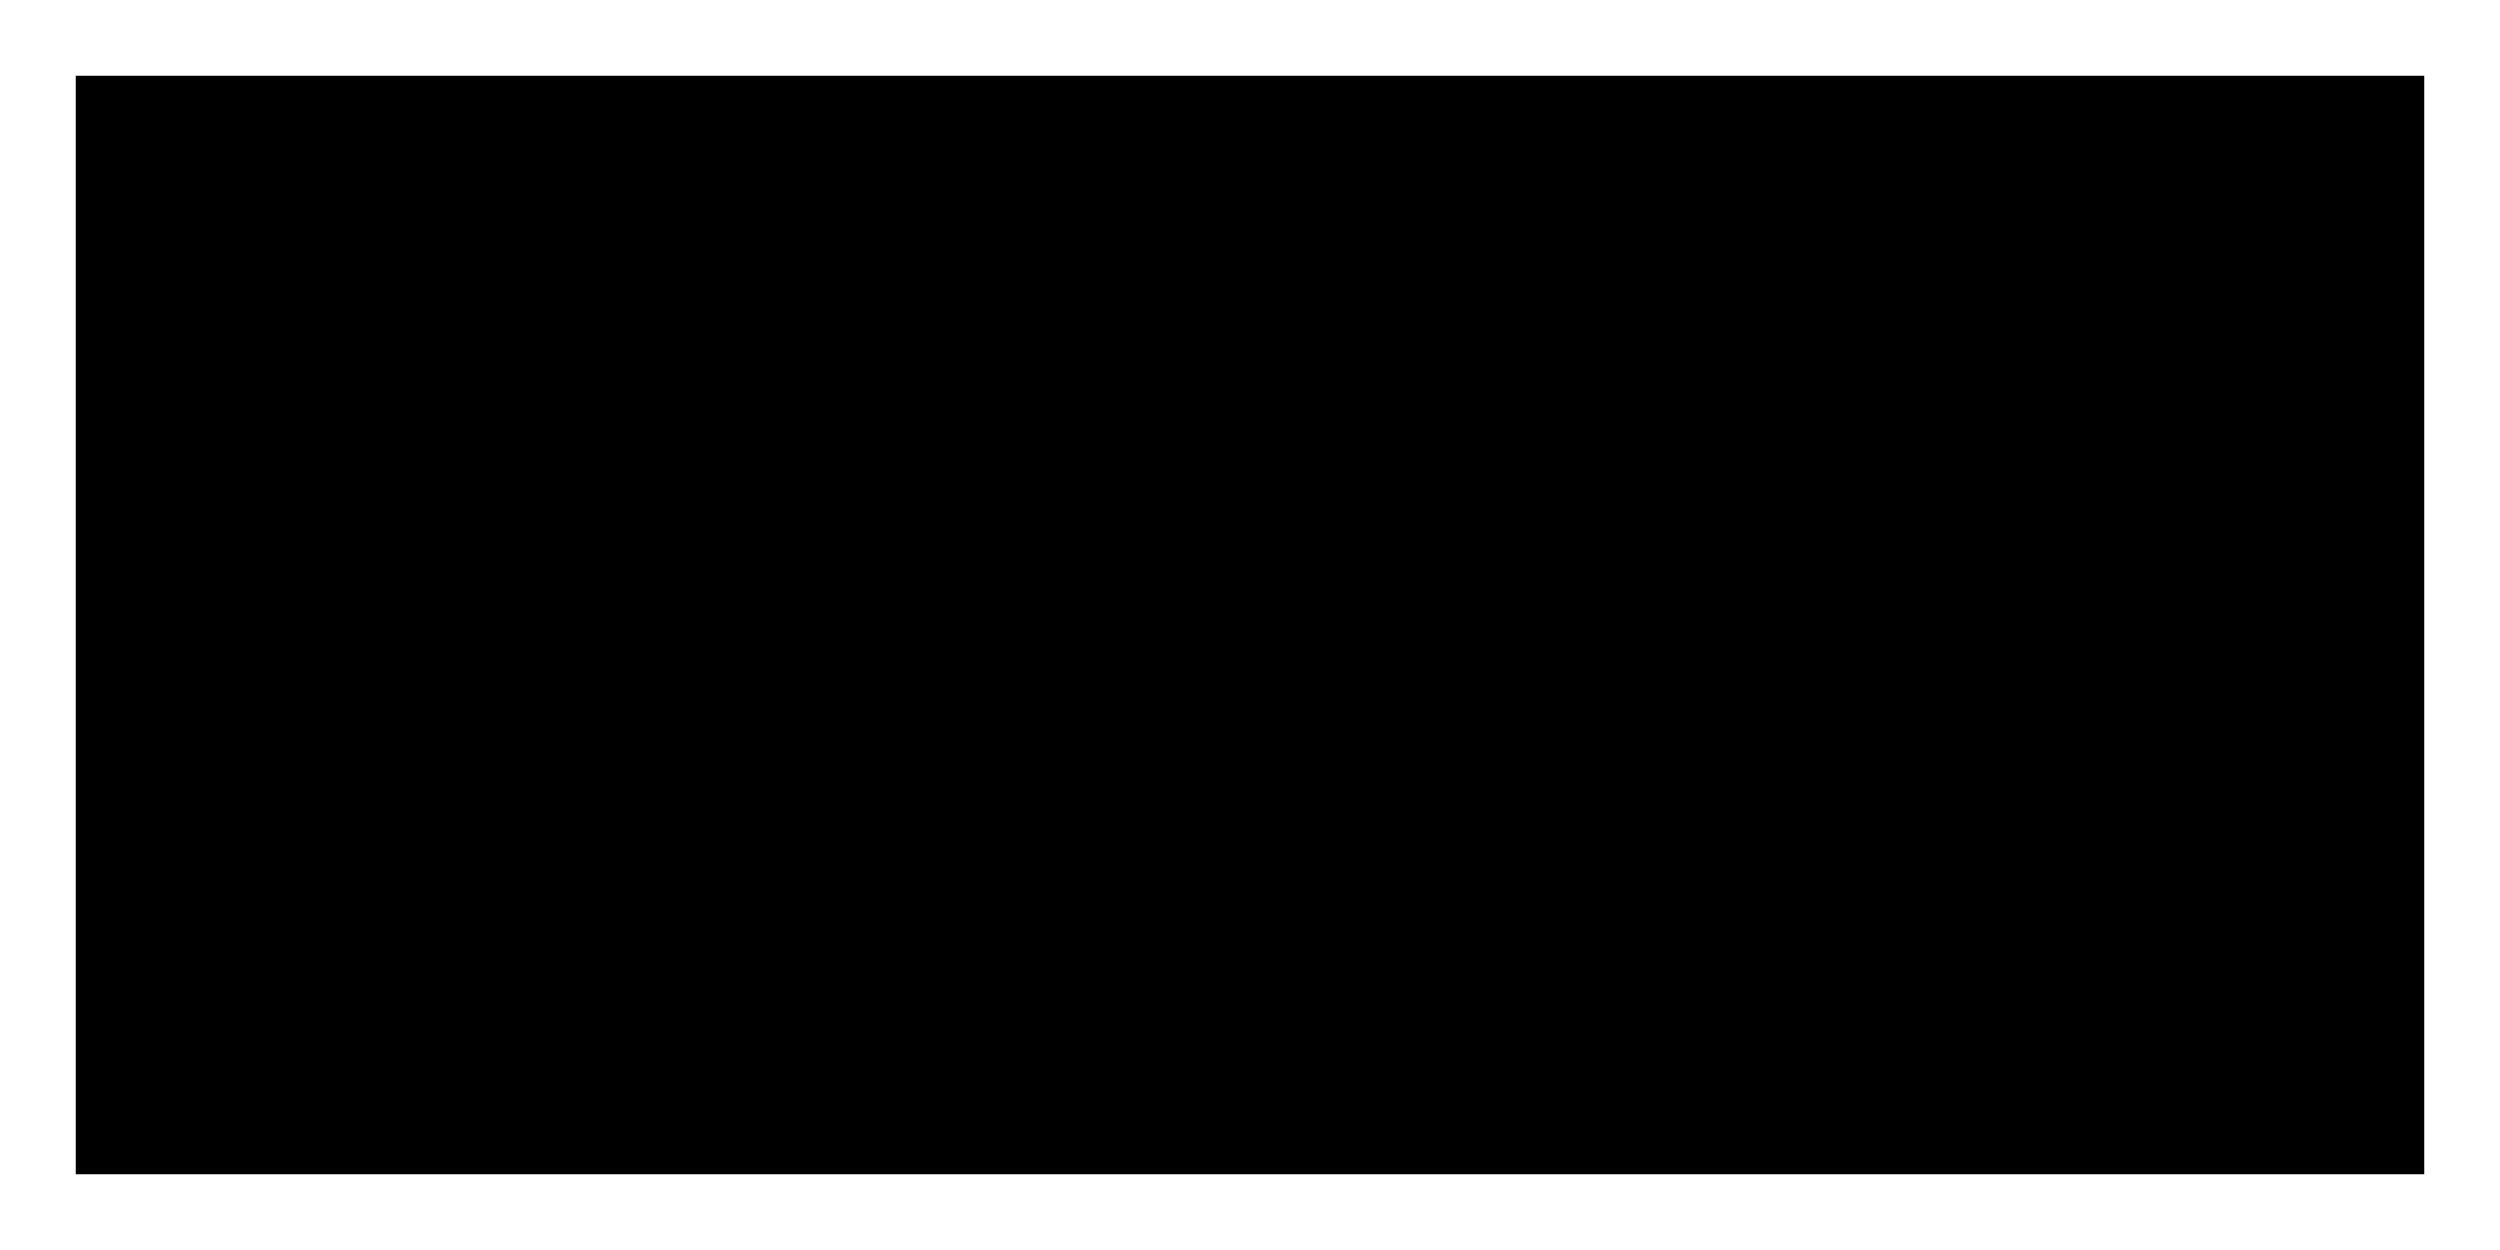
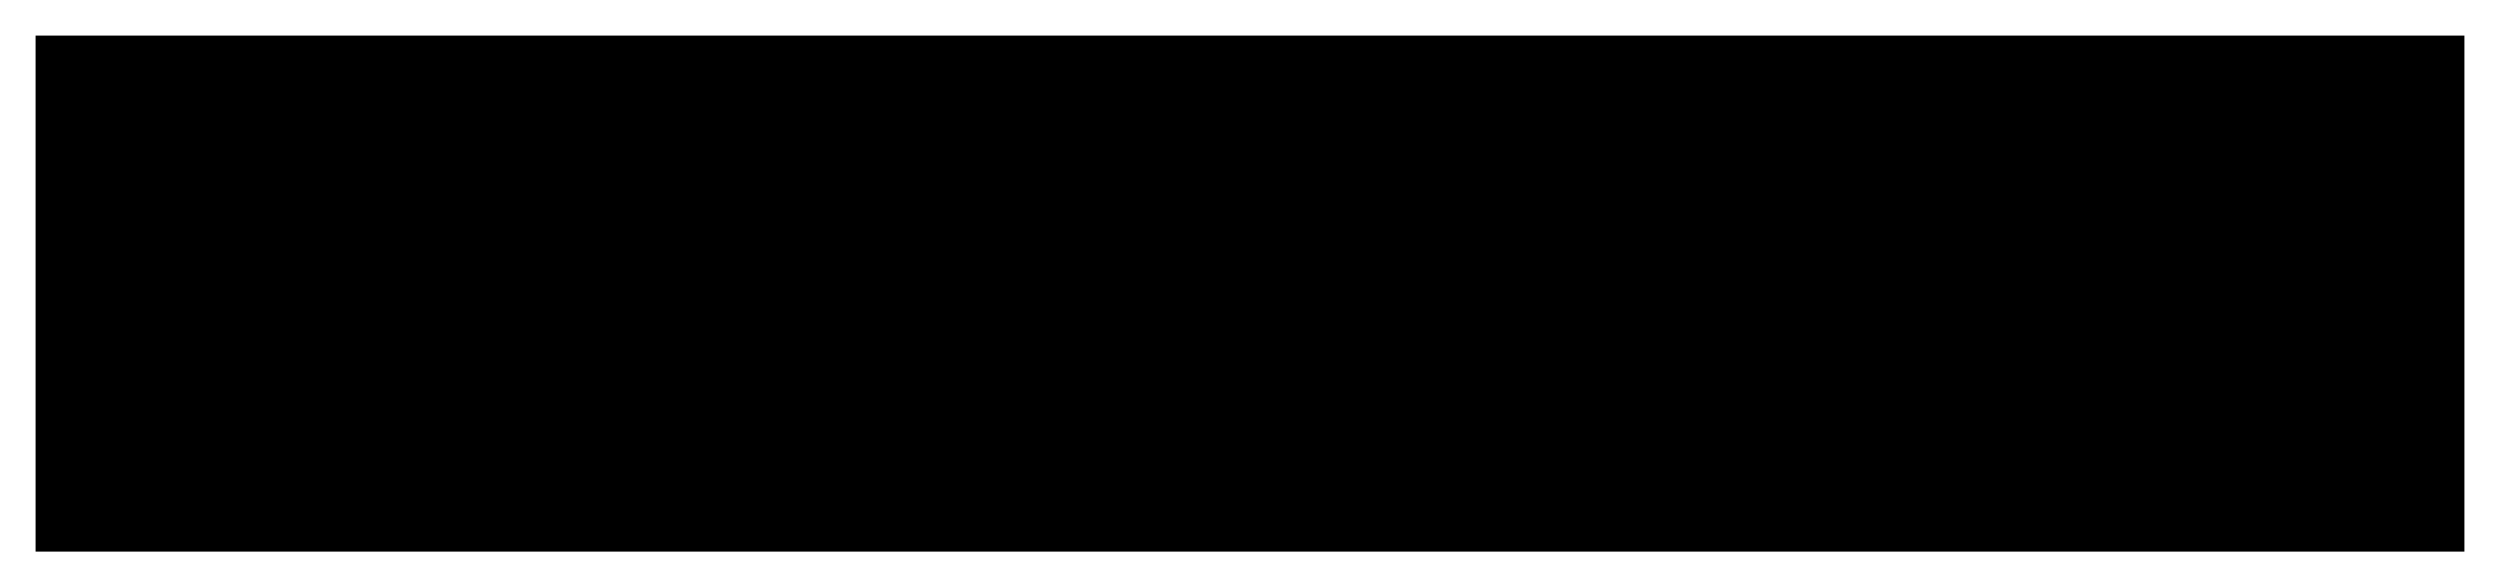
- <svg xmlns="http://www.w3.org/2000/svg" viewBox="297 47 132 66">
+ <svg xmlns="http://www.w3.org/2000/svg" viewBox="148 47 281 66">
  <g id="rooms">
-     <path id="niski-parter-032" class="room" data-room-id="032" data-level="niski-parter" data-name="bufet" fill-rule="evenodd" clip-rule="evenodd" d="M301,51 L425,51 L425,109 L301,109 Z" />
+     <path id="niski-parter-032" class="room" data-room-id="032" data-level="niski-parter" data-name="Bufet" fill-rule="evenodd" clip-rule="evenodd" d="M152,51 L425,51 L425,109 L152,109 Z" />
  </g>
  <g id="labels">
    <text class="room-label">
-       <tspan x="363" y="84.16" class="label-name">bufet</tspan>
+       <tspan x="288.5" y="84.16" class="label-name">Bufet</tspan>
    </text>
  </g>
</svg>
